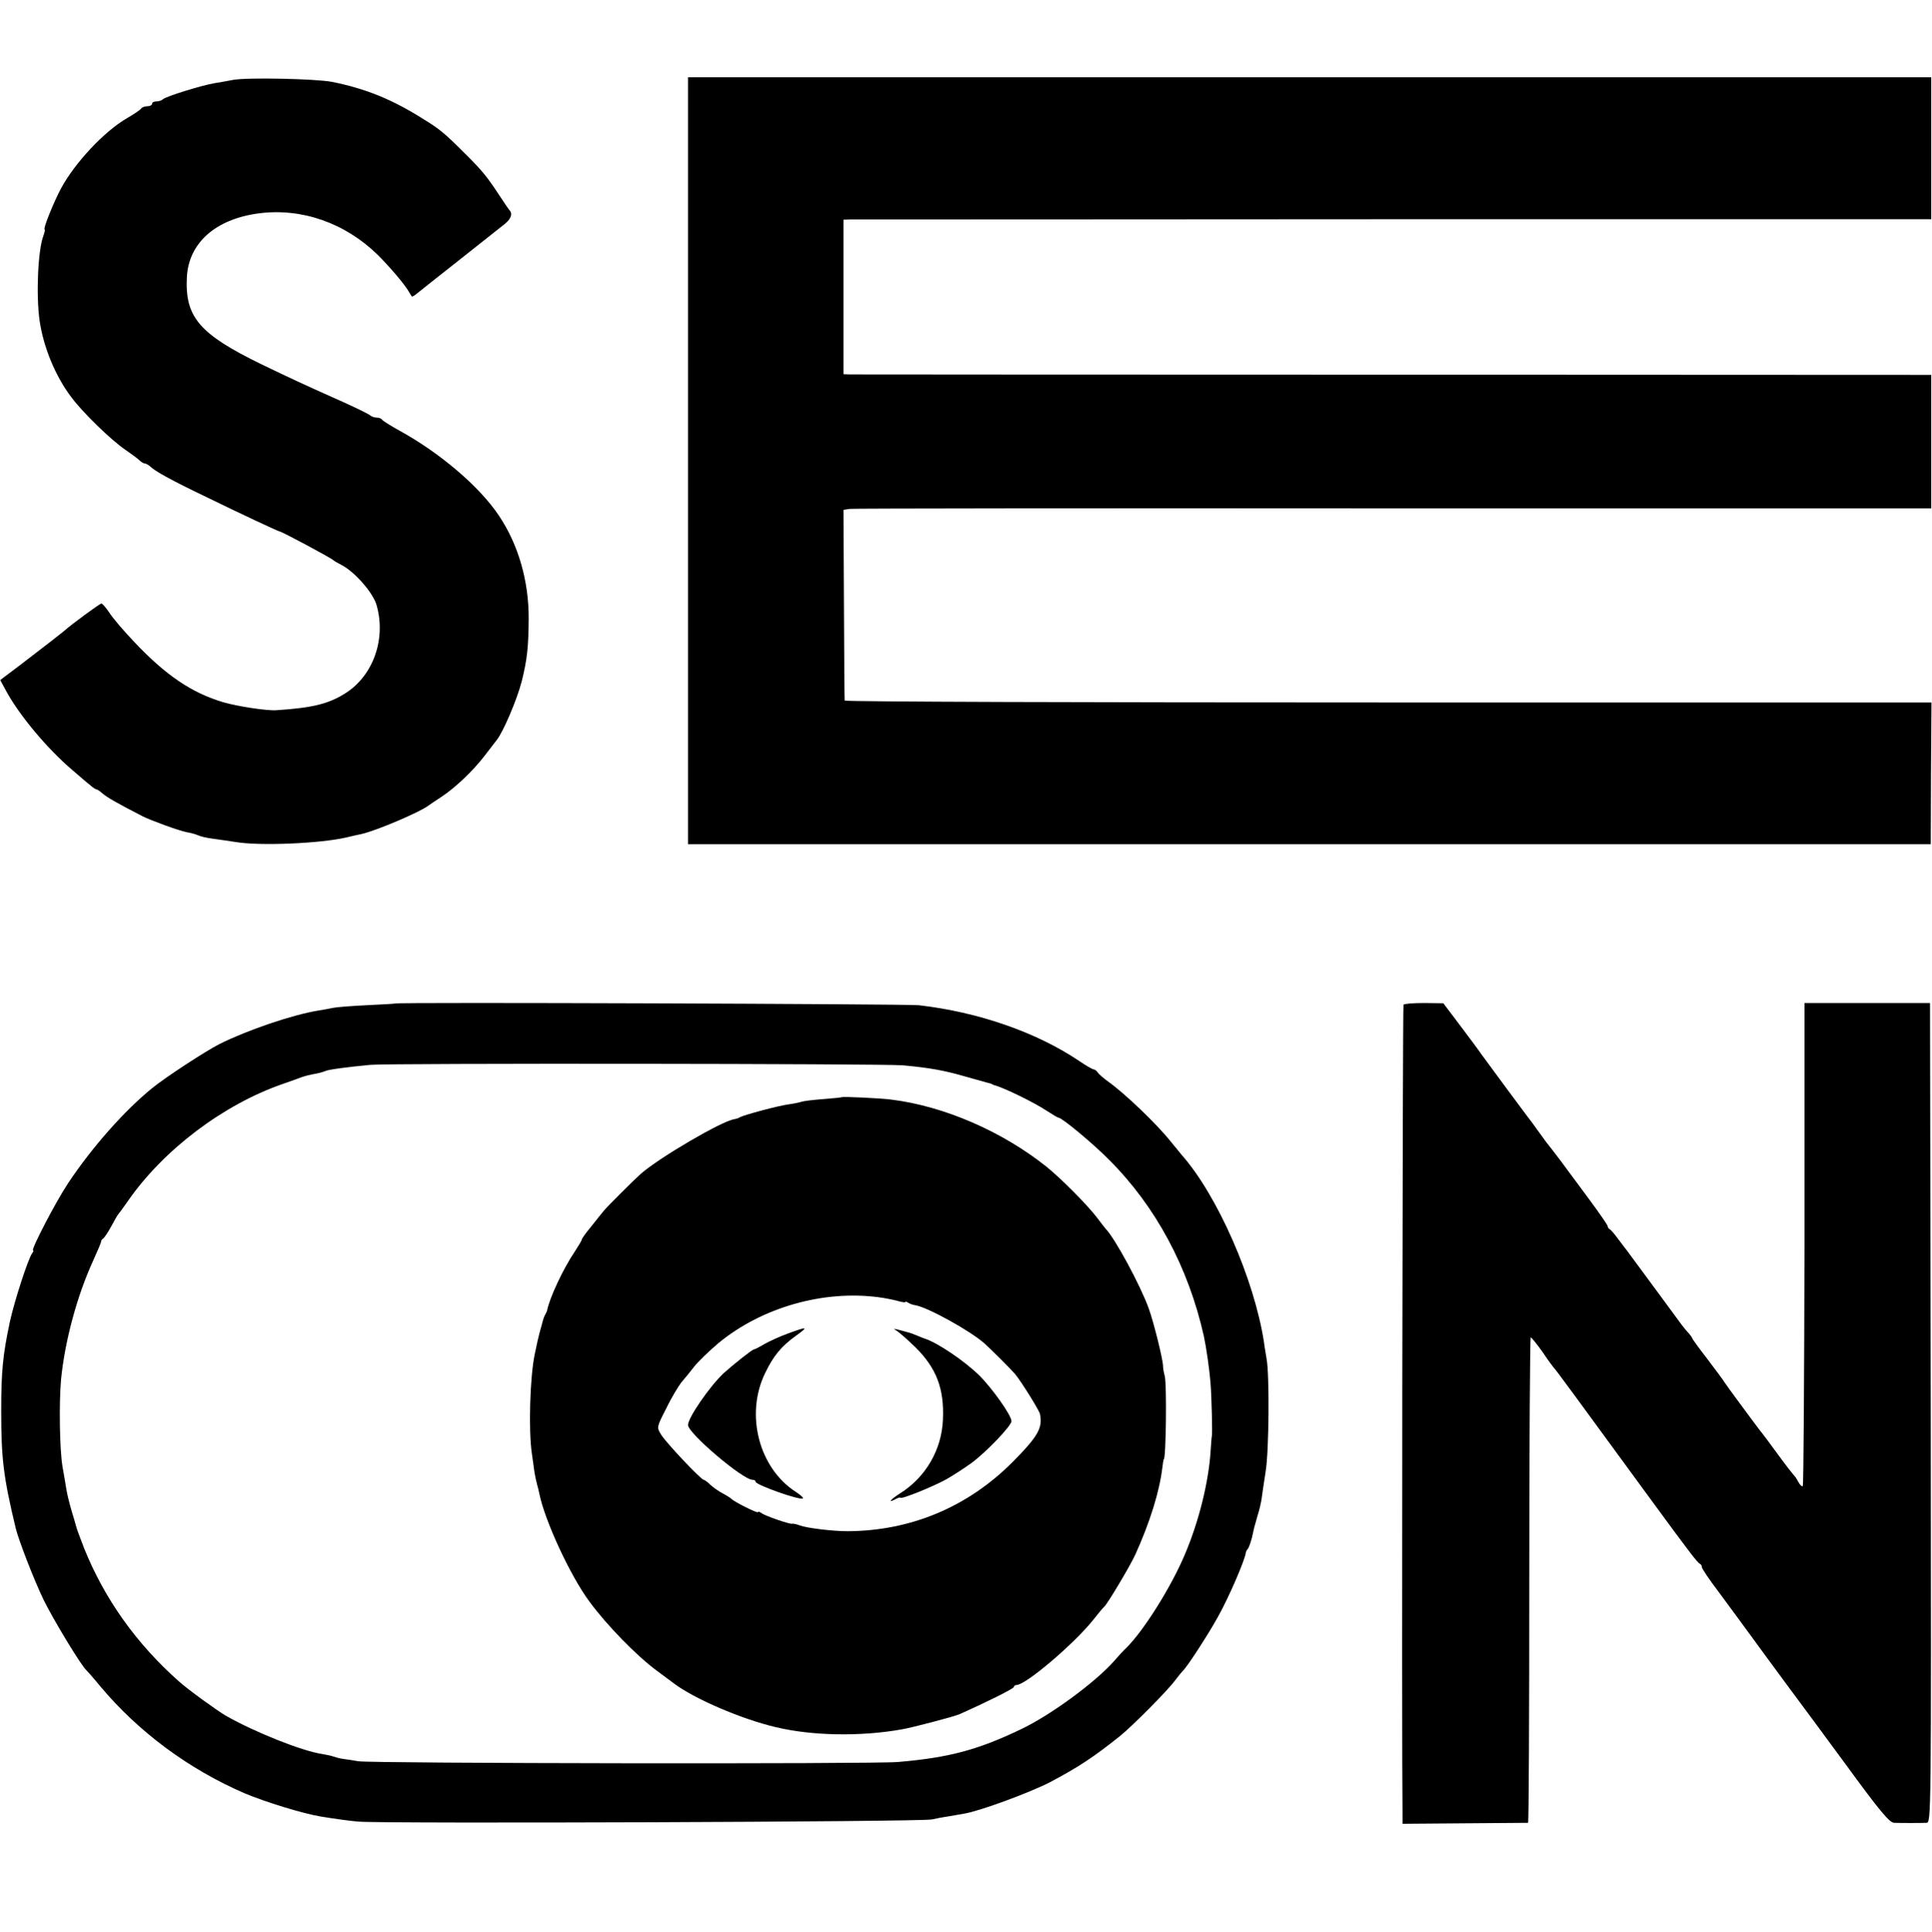
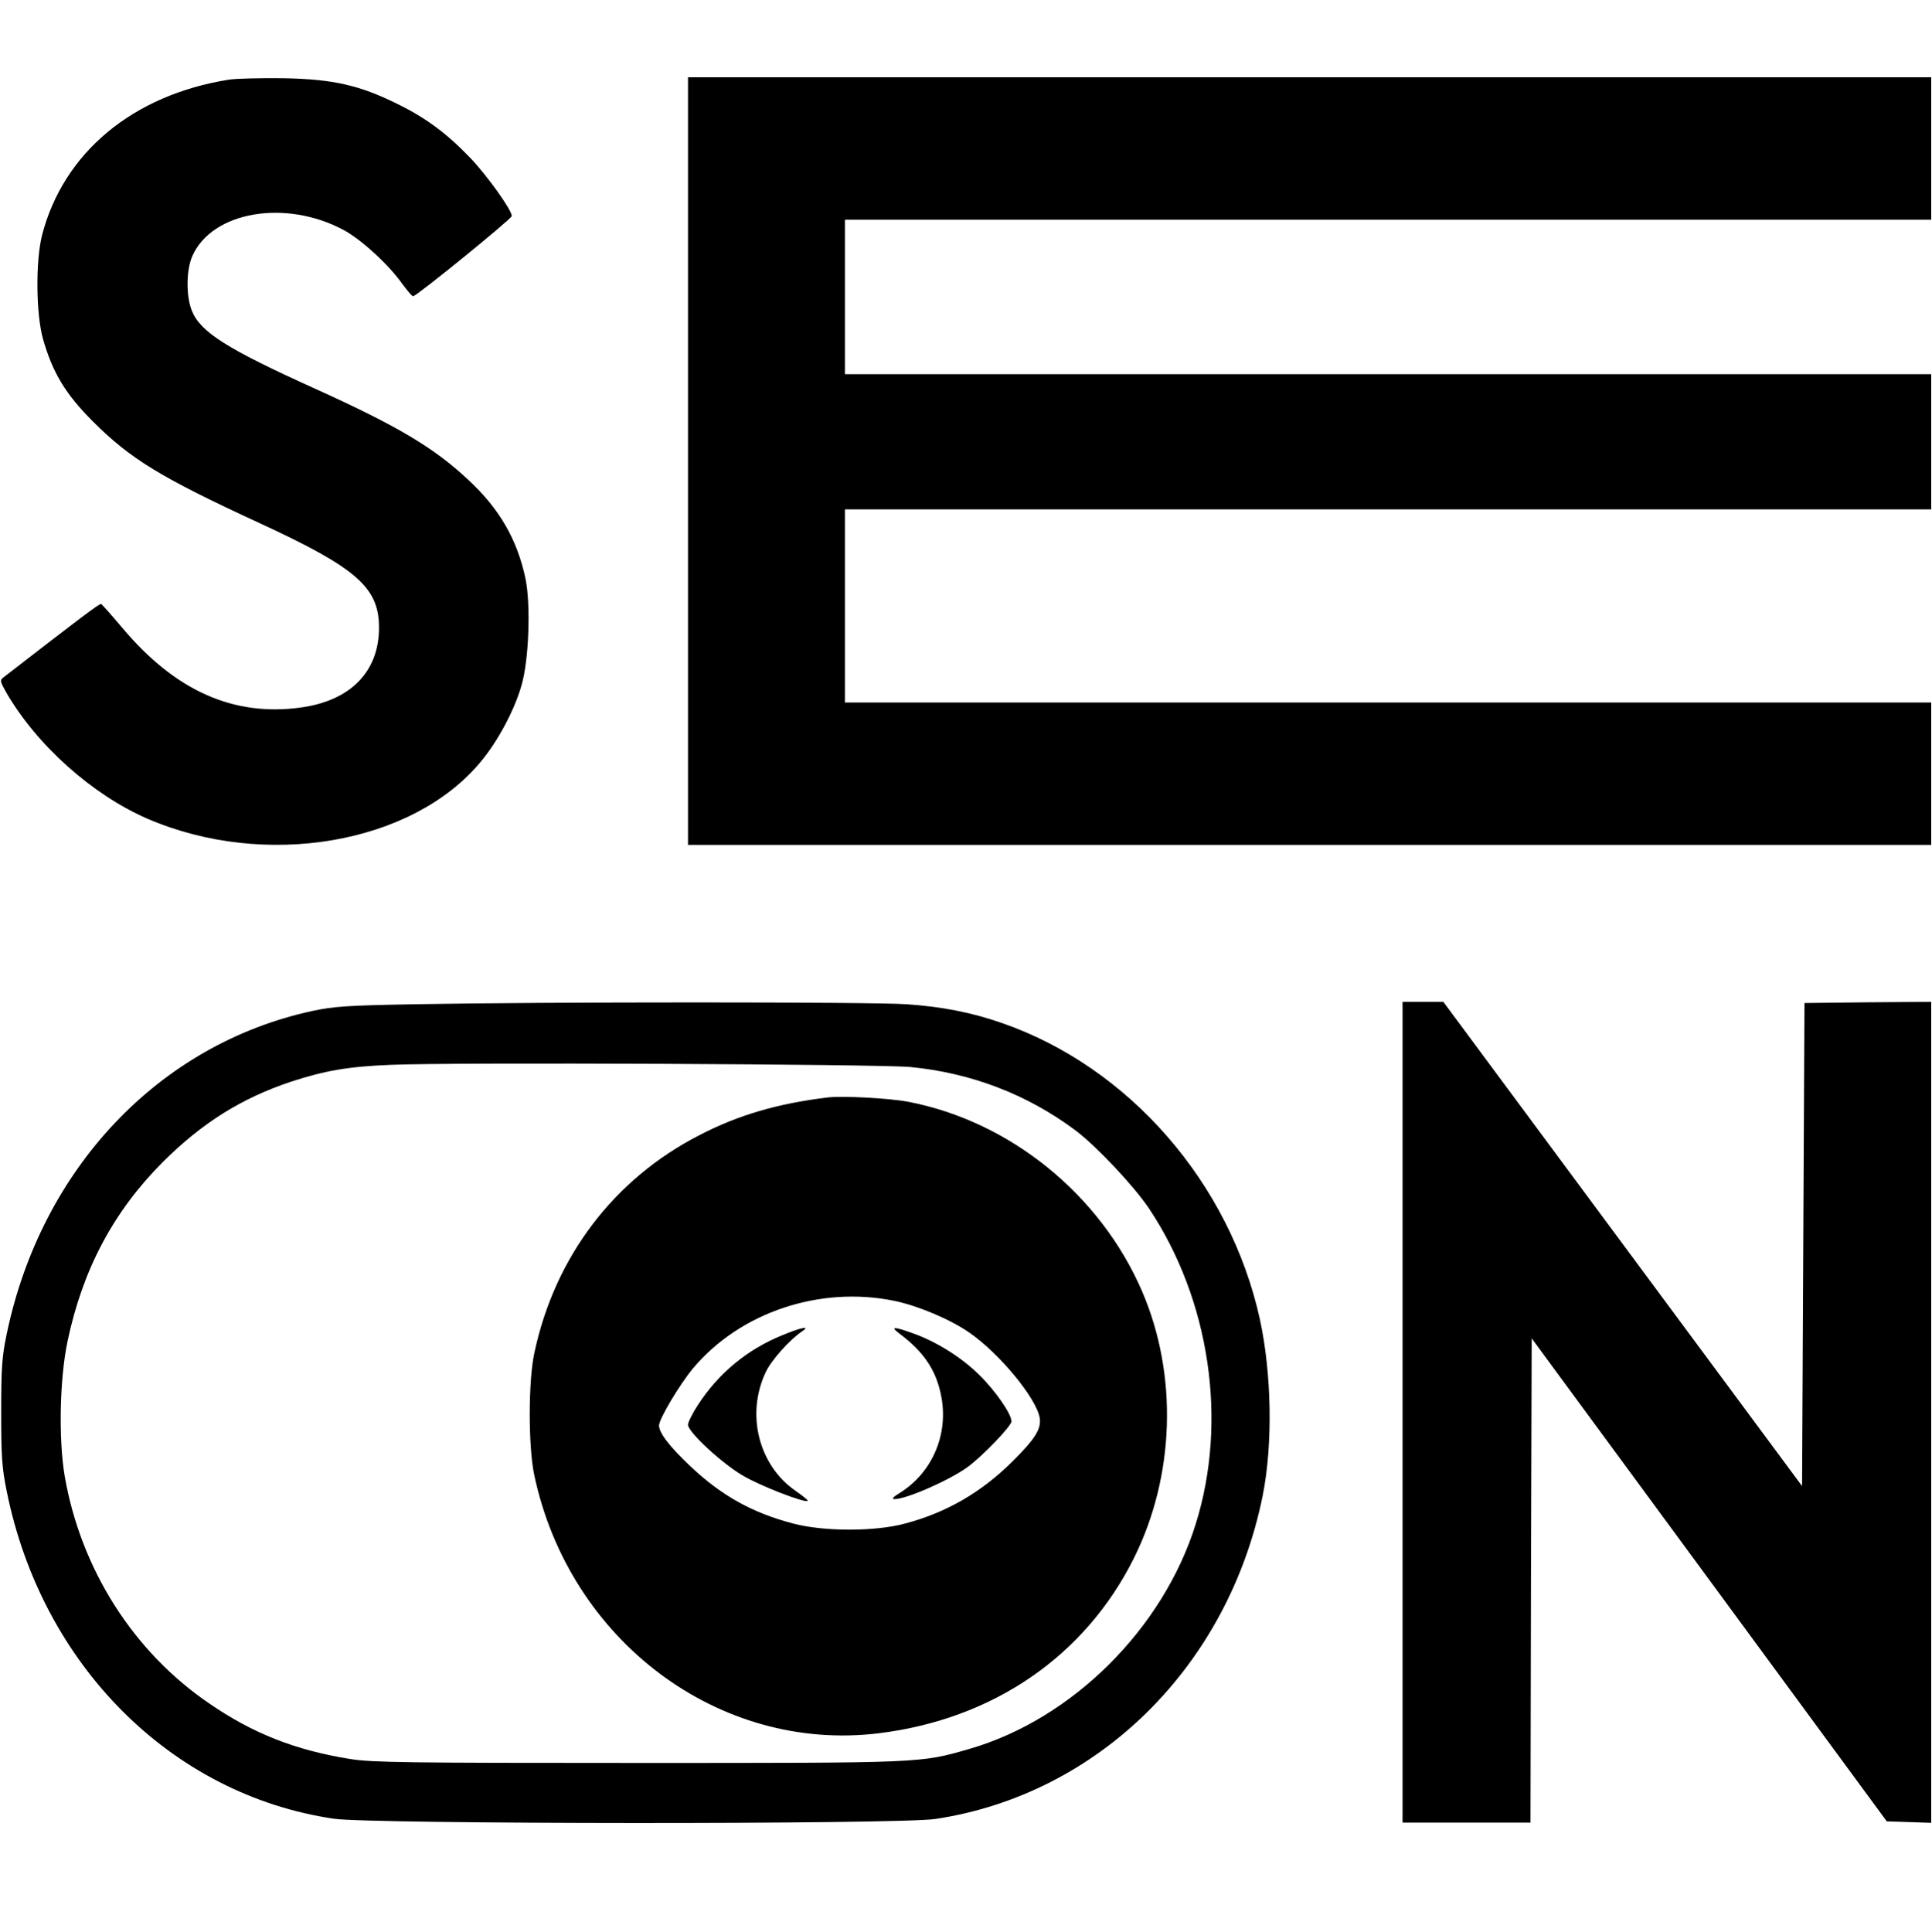
<svg xmlns="http://www.w3.org/2000/svg" version="1.0" width="1066.667" height="1066.667" viewBox="0 0 800 800">
-   <path d="M96.5 33.1c-2.2.4-5.8 1.1-7.9 1.4-5.2.9-19.8 5.4-21.1 6.6-.5.5-1.7.9-2.7.9-1 0-1.8.4-1.8 1 0 .5-.9 1-1.9 1-1.1 0-2.2.4-2.6.9-.3.6-2.9 2.3-5.8 4-9.4 5.4-21.6 18.4-27.4 29.1-3.1 5.8-7.6 17-6.8 17 .2 0 0 1.2-.5 2.6-2.3 5.9-3.1 24.7-1.6 35.2 1.6 11 6.5 23 13.2 31.8 4.6 6.2 16.3 17.6 22.3 21.7 2.5 1.7 5.2 3.7 5.9 4.4.7.7 1.7 1.3 2.2 1.3.5 0 1.5.6 2.2 1.2 2.2 2.1 8.5 5.6 23.3 12.7 14.5 7.1 29.8 14.2 30.2 14.2.7-.1 21.4 11 22.3 11.9.3.3 1.8 1.2 3.4 2 5.5 2.8 13.2 11.6 14.6 16.7 4 14-1.4 29.1-12.8 36.4-7.1 4.5-13.6 6.1-28.7 7.1-3.8.3-16.2-1.6-22-3.3-13.1-3.9-23.9-11.2-36.9-25-4.3-4.5-9-10-10.3-12.1-1.4-2.1-2.9-3.8-3.3-3.8-.6 0-12.4 8.6-15.6 11.5-1.3 1.1-7.1 5.6-18.6 14.4l-7.7 5.8 2.1 3.9c5.5 10.4 17.3 24.5 27.9 33.5 2.8 2.4 6 5.2 7.2 6.1 1.1 1 2.3 1.8 2.7 1.8.3 0 1.5.8 2.6 1.8 1.6 1.4 5.9 3.9 16.4 9.3 3.3 1.7 15.1 6 18.2 6.6 1.8.3 4 .9 4.8 1.3.8.4 3.5 1.1 6 1.4 2.5.3 6.8 1 9.6 1.4 10.2 1.7 35.2.6 45.9-1.9 2.2-.5 5-1.2 6.2-1.4 6.2-1.4 24.1-9 27.8-11.8.5-.4 2.9-2 5.2-3.5 5.8-3.8 13.2-10.8 18.1-17.2 2.3-3 4.6-6 5-6.5 2.7-3.4 8.4-16.8 10.3-24.2 2.3-9.2 2.8-14.3 2.9-25.8.1-15.8-4.3-31-12.4-43-8-12-24.5-26-41.1-35.1-3.8-2.1-7.1-4.2-7.3-4.6-.2-.4-1.1-.8-2.1-.8-.9 0-2.1-.4-2.7-.9-.5-.5-5.4-2.9-10.9-5.4-18.4-8.2-21.9-9.9-34-15.7-25.9-12.6-31.9-19.6-31.1-36.1.7-14.2 11.8-24.1 29.6-26.5 17.9-2.4 35.9 3.9 49.5 17.2 5.1 5.1 11.3 12.4 12.9 15.3.5.9 1 1.7 1.2 1.9.1.2 1-.3 2.1-1.2 1-.8 9-7.2 17.8-14.1 8.8-7 17.3-13.7 18.8-14.9 2.5-2.1 3.1-4.2 1.7-5.6-.3-.3-2.2-3.1-4.3-6.3-5-7.6-6.9-10-14.7-17.7-7.9-7.9-10-9.6-16.5-13.6-13.1-8.3-24.1-12.7-38-15.5-7-1.3-35.2-1.9-41-.8zM285 190.8v158.9h514.8l.1-29.3.2-29.4H575c-123.7 0-225.1-.3-225.1-.8-.1-.4-.2-18.3-.3-39.9l-.2-39.1 2.6-.4c1.4-.2 102.7-.3 225.3-.2H800v-55.3l-222.7-.1c-122.6 0-223.9-.1-225.3-.1l-2.6-.1V91l3.1-.1c1.6 0 103 0 225.3-.1H800V32H285v158.8zM163.7 415.7c-.1.1-5.4.4-11.7.7-6.3.3-12.6.8-14 1.1-1.4.3-4.1.8-6 1.1-10.7 1.7-29.5 8.1-41.1 13.9-5.9 3-22.4 13.8-27.8 18.2-11.6 9.4-25 24.6-34.8 39.3-5.1 7.6-15.7 28-14.6 28 .3 0 .1.6-.4 1.2-1.6 2.1-7.3 19.6-9.2 28.3-2.9 13.6-3.6 20.4-3.6 37 0 19.6.9 27.3 6 48.5 1.2 5 7.4 21 11.5 29.6 4.1 8.4 15.8 27.7 17.9 29.4.3.3 2.9 3.2 5.6 6.5 15.8 18.9 36.7 34.4 59.9 44.4 8.6 3.6 23.8 8.3 31.5 9.6 6.2 1 11.9 1.8 15.6 2.1 10.8.9 233.5.1 237.5-.9 1.4-.3 4.3-.9 6.5-1.2 2.2-.4 5.3-.9 6.9-1.2 6.6-1.1 27.4-8.8 35.5-13 11.9-6.3 18.1-10.4 29-19.1 5.1-4.1 19.6-18.7 22.8-23 1.5-2 3.1-3.9 3.4-4.2 1.4-1.1 10.4-14.9 14.3-22 4.6-8.1 11.6-24.4 11.7-27 .1-.3.4-1 .9-1.5.4-.6 1.1-2.6 1.6-4.5 1-4.5.8-3.8 2.3-9 .8-2.5 1.5-5.6 1.7-7 .2-1.4.9-6.6 1.7-11.5 1.4-8.5 1.6-40 .4-46.5-.2-1.4-.8-4.5-1.1-7-4-26-19.3-60.9-34.1-77.6-.5-.7-2.6-3.1-4.5-5.5-5.9-7.4-19.2-20.1-26-24.9-1.9-1.4-3.9-3.1-4.3-3.8-.4-.6-1.2-1.2-1.6-1.2-.5 0-3.3-1.6-6.2-3.6-17.6-11.8-41.7-20.2-66.4-23-5-.5-216.3-1.3-216.8-.7zM374 441.3c10.7 1 16.6 2 25 4.4 4.7 1.3 9.2 2.6 10 2.8.8.2 1.6.4 1.8.5.1.2.5.3 1 .5 4.2 1.1 17 7.4 21.9 10.7 2.3 1.5 4.5 2.8 4.8 2.8 1.4 0 14.3 10.7 21 17.5 19.3 19.3 32.8 44.5 39.2 73 1 4.7 2.3 13.5 2.8 20 .4 4.9.8 20.5.5 21.5-.1.3-.3 3-.5 6-.8 12.9-4.9 29.4-10.7 43-5.6 13.3-17 31.5-24.2 38.6-1.2 1.1-3.5 3.6-5.1 5.5-7.7 8.7-26.1 22.3-38.5 28.2-17.9 8.6-29.9 11.8-51 13.6-10 .9-217.6.6-223.5-.3-2.2-.4-5.1-.8-6.5-1-1.4-.2-3.2-.7-4-1-.8-.3-2.8-.7-4.5-1-8.3-1.2-28.1-9.1-40-15.9-3.6-2.1-15.9-11-19.4-14.2-17.7-15.7-30.8-34.2-39.2-55-1.7-4.4-3.2-8.4-3.3-9-.1-.5-1-3.5-1.9-6.5-.9-3-1.9-7.1-2.2-9-.3-1.9-1-6.1-1.6-9.4-1.2-7-1.5-26.3-.6-36.3 1.6-15.9 6.6-34.5 13.3-49.1 1.8-4 3.3-7.5 3.3-7.9-.1-.3.3-.9.8-1.2.5-.3 2-2.6 3.4-5.1 1.3-2.5 2.6-4.7 2.9-5 .3-.3 2.1-2.8 4-5.5 14.8-21.3 39.6-40 64.2-48.5 3.5-1.2 7-2.5 7.8-2.8 1.9-.6 2.8-.9 6.2-1.5 1.5-.3 3.1-.8 3.5-1 1-.6 9.2-1.7 18.8-2.6 7.8-.7 211.8-.5 220.5.2z" />
-   <path d="M348.8 454.5c-.2.1-3.7.5-7.8.8-4.1.3-8.2.8-9 1.1-.8.3-3.3.8-5.5 1.1-4.4.6-18.4 4.4-20 5.3-.5.4-1.6.7-2.3.8-5.2.8-30.6 15.6-38.7 22.6-2.7 2.4-14 13.6-15.5 15.5-.8 1-3.2 3.9-5.2 6.5-2.1 2.5-3.8 4.9-3.8 5.3 0 .3-1.3 2.5-2.8 4.8-4.9 7.2-10.6 19.4-11.6 24.7-.1.3-.4.9-.7 1.5-.4.5-1 2.3-1.4 4-.5 1.6-.9 3.4-1.1 4-.3 1-1 4.2-1.9 8.5-2 9.6-2.6 31.5-1.2 41 .3 2.5.9 6 1.1 7.9.3 1.8.8 4.1 1.1 5.1.3 1 .7 2.7.9 3.7 2.2 11 12.7 33.9 20.8 44.8 7.2 9.8 19.5 22.4 27.9 28.6 3 2.2 6.1 4.5 7 5.2 8.4 6.4 28.2 14.9 42.4 18.2 15.1 3.6 35.1 3.9 52 .9 4.6-.8 21.7-5.3 24-6.3 11.4-5.1 22.5-10.6 22.5-11.3 0-.4.5-.8 1.1-.8 3.8 0 23.9-17.1 31.7-26.9 2-2.5 4.1-5.1 4.7-5.6 1.4-1.3 10.7-16.9 12.8-21.5 6.1-13.5 10-26.1 11.2-36 .2-1.9.5-3.5.6-3.5.9 0 1.3-30.8.4-34.5-.4-1.4-.7-3.2-.7-4 0-2.7-3.8-18-5.9-23.9-3.5-9.7-14.1-29.3-17.9-33.1-.3-.3-1.8-2.3-3.4-4.4-3.9-5.2-14.9-16.3-21.1-21.3-18.3-14.6-42.4-25.1-64.3-27.8-4.5-.6-20-1.3-20.4-1zm15.3 82.9c2.4.3 5.9 1 7.7 1.5 1.7.5 3.2.7 3.2.5 0-.3.6-.2 1.3.3.6.4 2 .9 2.9 1 5 .8 22.6 10.5 28.6 15.8 2.7 2.4 11.2 10.9 12.7 12.7 2.7 3.3 9.9 14.9 10.3 16.5 1.2 5.8-.8 9.3-11.3 19.9-18.6 18.7-42.3 28.6-68.5 28.7-6 0-16.8-1.3-19.7-2.4-1.3-.5-2.7-.8-3.1-.7-1 .3-11.5-3.3-12.9-4.5-.7-.5-1.3-.6-1.3-.3 0 .7-10.1-4.4-11-5.5-.3-.3-1.8-1.3-3.5-2.2-1.6-.8-4-2.5-5.2-3.6-1.2-1.2-2.5-2.1-2.8-2.1-1.1 0-16-15.8-17.7-18.8-1.8-3-1.8-3 2.2-10.8 2.1-4.4 5-9.1 6.2-10.7 1.3-1.5 3.7-4.4 5.3-6.5 1.7-2.2 6.3-6.6 10.2-9.9 17.9-14.7 43.4-22 66.4-18.9z" />
-   <path d="M326.4 552.4c-3.3 1.2-7.7 3.2-9.8 4.4-2 1.2-4 2.2-4.3 2.2-.7 0-8.6 6.3-12.6 9.9-5.8 5.5-14.7 18.4-14.7 21.4 0 3.4 22.7 22.7 26.7 22.7.7 0 1.3.3 1.3.8 0 1.3 18.6 7.9 19.6 6.9.3-.3-1-1.4-2.8-2.6-15.4-9.8-21.2-32.1-12.9-49.2 3.5-7.3 6.7-11.2 13-15.7 5.1-3.7 4.7-3.8-3.5-.8zm45.1-1.1c1.1.7 4.5 3.7 7.7 6.8 8.7 8.6 12 17.2 11.4 30-.5 12.4-7.1 23.8-17.7 30.5-4 2.5-5.4 4.3-1.9 2.4 1.1-.6 2-.8 2-.6 0 .9 13.4-4.5 19-7.6 3-1.7 7.7-4.8 10.5-6.8 6.3-4.7 16.5-15.4 16.5-17.3 0-2.4-8.1-13.8-13.5-19.1-6.2-6-17.3-13.5-22.5-15.1-.3-.1-1.6-.6-3-1.2s-2.8-1.1-3.2-1.2c-.4-.1-2.2-.6-4-1.1-2.8-.7-3-.7-1.3.3zm209.9-135.1c-.4.6-.8 306.6-.4 335.3v4l25.7-.2c14.2-.1 26-.2 26.3-.2.3-.1.5-45.3.5-100.6s.3-100.5.6-100.5 2.6 2.8 5 6.2c2.3 3.5 4.6 6.5 4.9 6.8.5.4 7.7 10.2 40.3 54.8 15.6 21.3 18.9 25.6 19.9 26 .4.2.8.8.8 1.4 0 .6 3.1 5.2 6.9 10.2 3.7 5 12.7 17.2 19.9 27.1 7.3 9.9 13.6 18.5 14.1 19.1.5.6 8.8 11.9 18.6 25.2 14.3 19.6 18.2 24.2 20.1 24.3 3.1.1 10.8.1 13.4 0 2-.1 2-.6 1.8-169.9l-.3-169.7h-52v99.7c-.1 54.9-.4 100-.7 100.4-.4.3-1.2-.5-1.9-1.8-.6-1.2-1.5-2.5-1.9-2.8-.3-.3-3.3-4.1-6.5-8.5s-6.2-8.4-6.7-9c-.5-.5-3.3-4.4-6.4-8.5-3-4.1-6-8.2-6.7-9.1-.6-.8-1.6-2.3-2.2-3.1-.5-.9-3.8-5.3-7.2-9.8-3.5-4.5-6.3-8.4-6.3-8.6 0-.3-.6-1.1-1.2-1.8-.7-.7-2.1-2.4-3.1-3.7-2.9-4-21.6-29.3-22.4-30.4-.5-.6-2.1-2.8-3.8-5-1.6-2.2-3.3-4.2-3.7-4.3-.4-.2-.8-.8-.8-1.2 0-.5-3.5-5.5-7.7-11.2-4.2-5.7-9.5-12.8-11.7-15.8-2.3-3-4.3-5.7-4.6-6-.3-.3-2.3-2.9-4.4-5.9-2.1-3-4.3-5.9-4.8-6.5-.8-1-15.6-21-19.3-26.1-.7-1.1-4.6-6.3-8.5-11.5l-7.1-9.4-8-.1c-4.4 0-8.3.3-8.5.7z" />
+   <path d="M94.8 33C55 39.3 26.2 63.3 17.4 97.5c-2.7 10.8-2.5 32.5.4 42.9 4 14 9.3 22.8 20.7 34.2 15.5 15.5 28.1 23.2 68.6 41.9 40.6 18.7 49.9 26.8 49.9 43.5 0 18.2-11.8 30.3-32.5 33.1-27.9 3.8-52-7-73.9-33.1-4.4-5.2-8.3-9.6-8.7-9.8-.7-.3-8.8 5.9-40.6 30.5-1.4 1.1-1.2 1.7 1.2 6 12.7 22 35.8 42.6 58.7 52.5 48.6 20.9 109.6 10.5 137.9-23.6 7.1-8.5 14-21.4 16.9-31.6 3.1-10.4 3.9-33.4 1.7-44.2-3.4-16.2-10.8-29.1-23.8-41.1-14.3-13.4-29.4-22.3-63.4-37.7-36.5-16.5-47.4-23.4-51-32.2-2.5-6.1-2.4-17 .2-22.8 8.2-18.4 38.5-23.6 62.5-10.8 7.2 3.8 18.7 14.3 24.3 22.2 2.2 3 4.3 5.5 4.7 5.3 2.2-.7 40.8-32.1 40.8-33.2 0-2.5-10-16.5-17.1-24-9.7-10.1-18.3-16.6-30.4-22.5-15.6-7.7-26.4-10.2-47-10.6-9.3-.1-19.6.1-22.7.6zM285 191v159h515v-59H350v-80h450v-56H350V91h450V32H285v159zM172 416c-28.3.5-33.8.9-42.7 2.8C65.8 432.6 17.1 484.1 2.8 552.5.8 562 .5 566.5.5 585c0 18.4.3 23.1 2.3 32.8C17.3 689.7 71 743.5 138.3 753.4c15.4 2.3 234 2.4 249.2.1 67.6-10.2 121.4-63.4 135.6-134.1 4.2-21.2 3.7-50.3-1.2-72.9-12.4-56.4-54.1-104.4-106.8-122.7-12.6-4.4-24.9-6.8-39.6-7.8-14-1-150.2-1-203.5 0zm205 26c25.3 2.4 48.7 11.4 68.7 26.4 8.6 6.5 24 22.9 30.2 32.1 25.3 37.9 32.8 88.2 19.4 130.9-13.5 43.3-51.2 80.8-93.8 93.1-20.4 5.9-19.1 5.8-137.5 5.8-95.7 0-109.7-.2-118.7-1.6-22.7-3.6-40.6-10.6-58.7-23.1-31.4-21.4-53.1-55.6-59.8-94.1-2.6-15.5-2.1-40.4 1.2-56 6.3-29.8 19-53.6 39.4-74.1 16.4-16.3 32.5-26.4 53.1-33.3 14.1-4.6 23.7-6.3 41.5-7 25.7-1.1 201.8-.3 215 .9z" />
+   <path d="M343 454.6c-20.8 2.5-37.2 7.3-53.2 15.6-35.4 18.1-59.9 50.3-68.4 90-2.6 11.6-2.6 39-.1 50.8 14.5 68.6 76.5 115.1 142.7 107 47.4-5.8 85.5-32 105.7-72.5 17-34.1 18.3-76 3.4-110.6-17.3-40.1-54.7-70.4-96.9-78.5-7.9-1.5-27-2.5-33.2-1.8zm27.6 84.3c9.6 2 23 7.6 30.9 13.1 12.5 8.6 27.9 27.3 29.2 35.4.7 4.5-1.9 8.7-11.4 18.1-12.8 12.7-27.3 21.1-44.3 25.6-12.4 3.4-33.8 3.4-46.5 0-16.8-4.4-29.6-11.5-42.4-23.6-8.7-8.2-13.1-13.9-13.1-17 0-2.7 8.4-16.8 14.1-23.7 19.5-23.2 52.6-34.3 83.5-27.9z" />
+   <path d="M324.1 553.1c-14.6 5.9-26.5 15.8-35 28.9-2.3 3.5-4.1 7.2-4.1 8.2 0 3 13.8 15.8 22.6 21 7 4.2 26 11.6 27 10.5.2-.2-2-2-5-4.1-15.3-10.5-20.7-31.7-12.4-49.2 2.2-4.8 9.9-13.4 14.8-16.7 4-2.6.3-2-7.9 1.4zm48.3-.8c10.5 7.8 15.6 15.6 17.6 26.6 2.8 15.6-3.9 31-16.9 39.3-3.3 2-3.9 2.8-2.5 2.8 5 0 23.1-8 30.4-13.4 6.3-4.7 18-16.9 18-18.8 0-3.1-6.8-12.9-13.5-19.4-7.2-7.1-17.6-13.6-27.1-17-8-2.9-9.8-3-6-.1zM581 585v170h53l.2-100.3.3-100.3 73.6 100.1 73.5 100 9.2.3 9.2.3V415l-26.2.2-26.3.3-.5 100.1-.5 100-74.3-100.3L597.9 415H581v170z" />
</svg>
